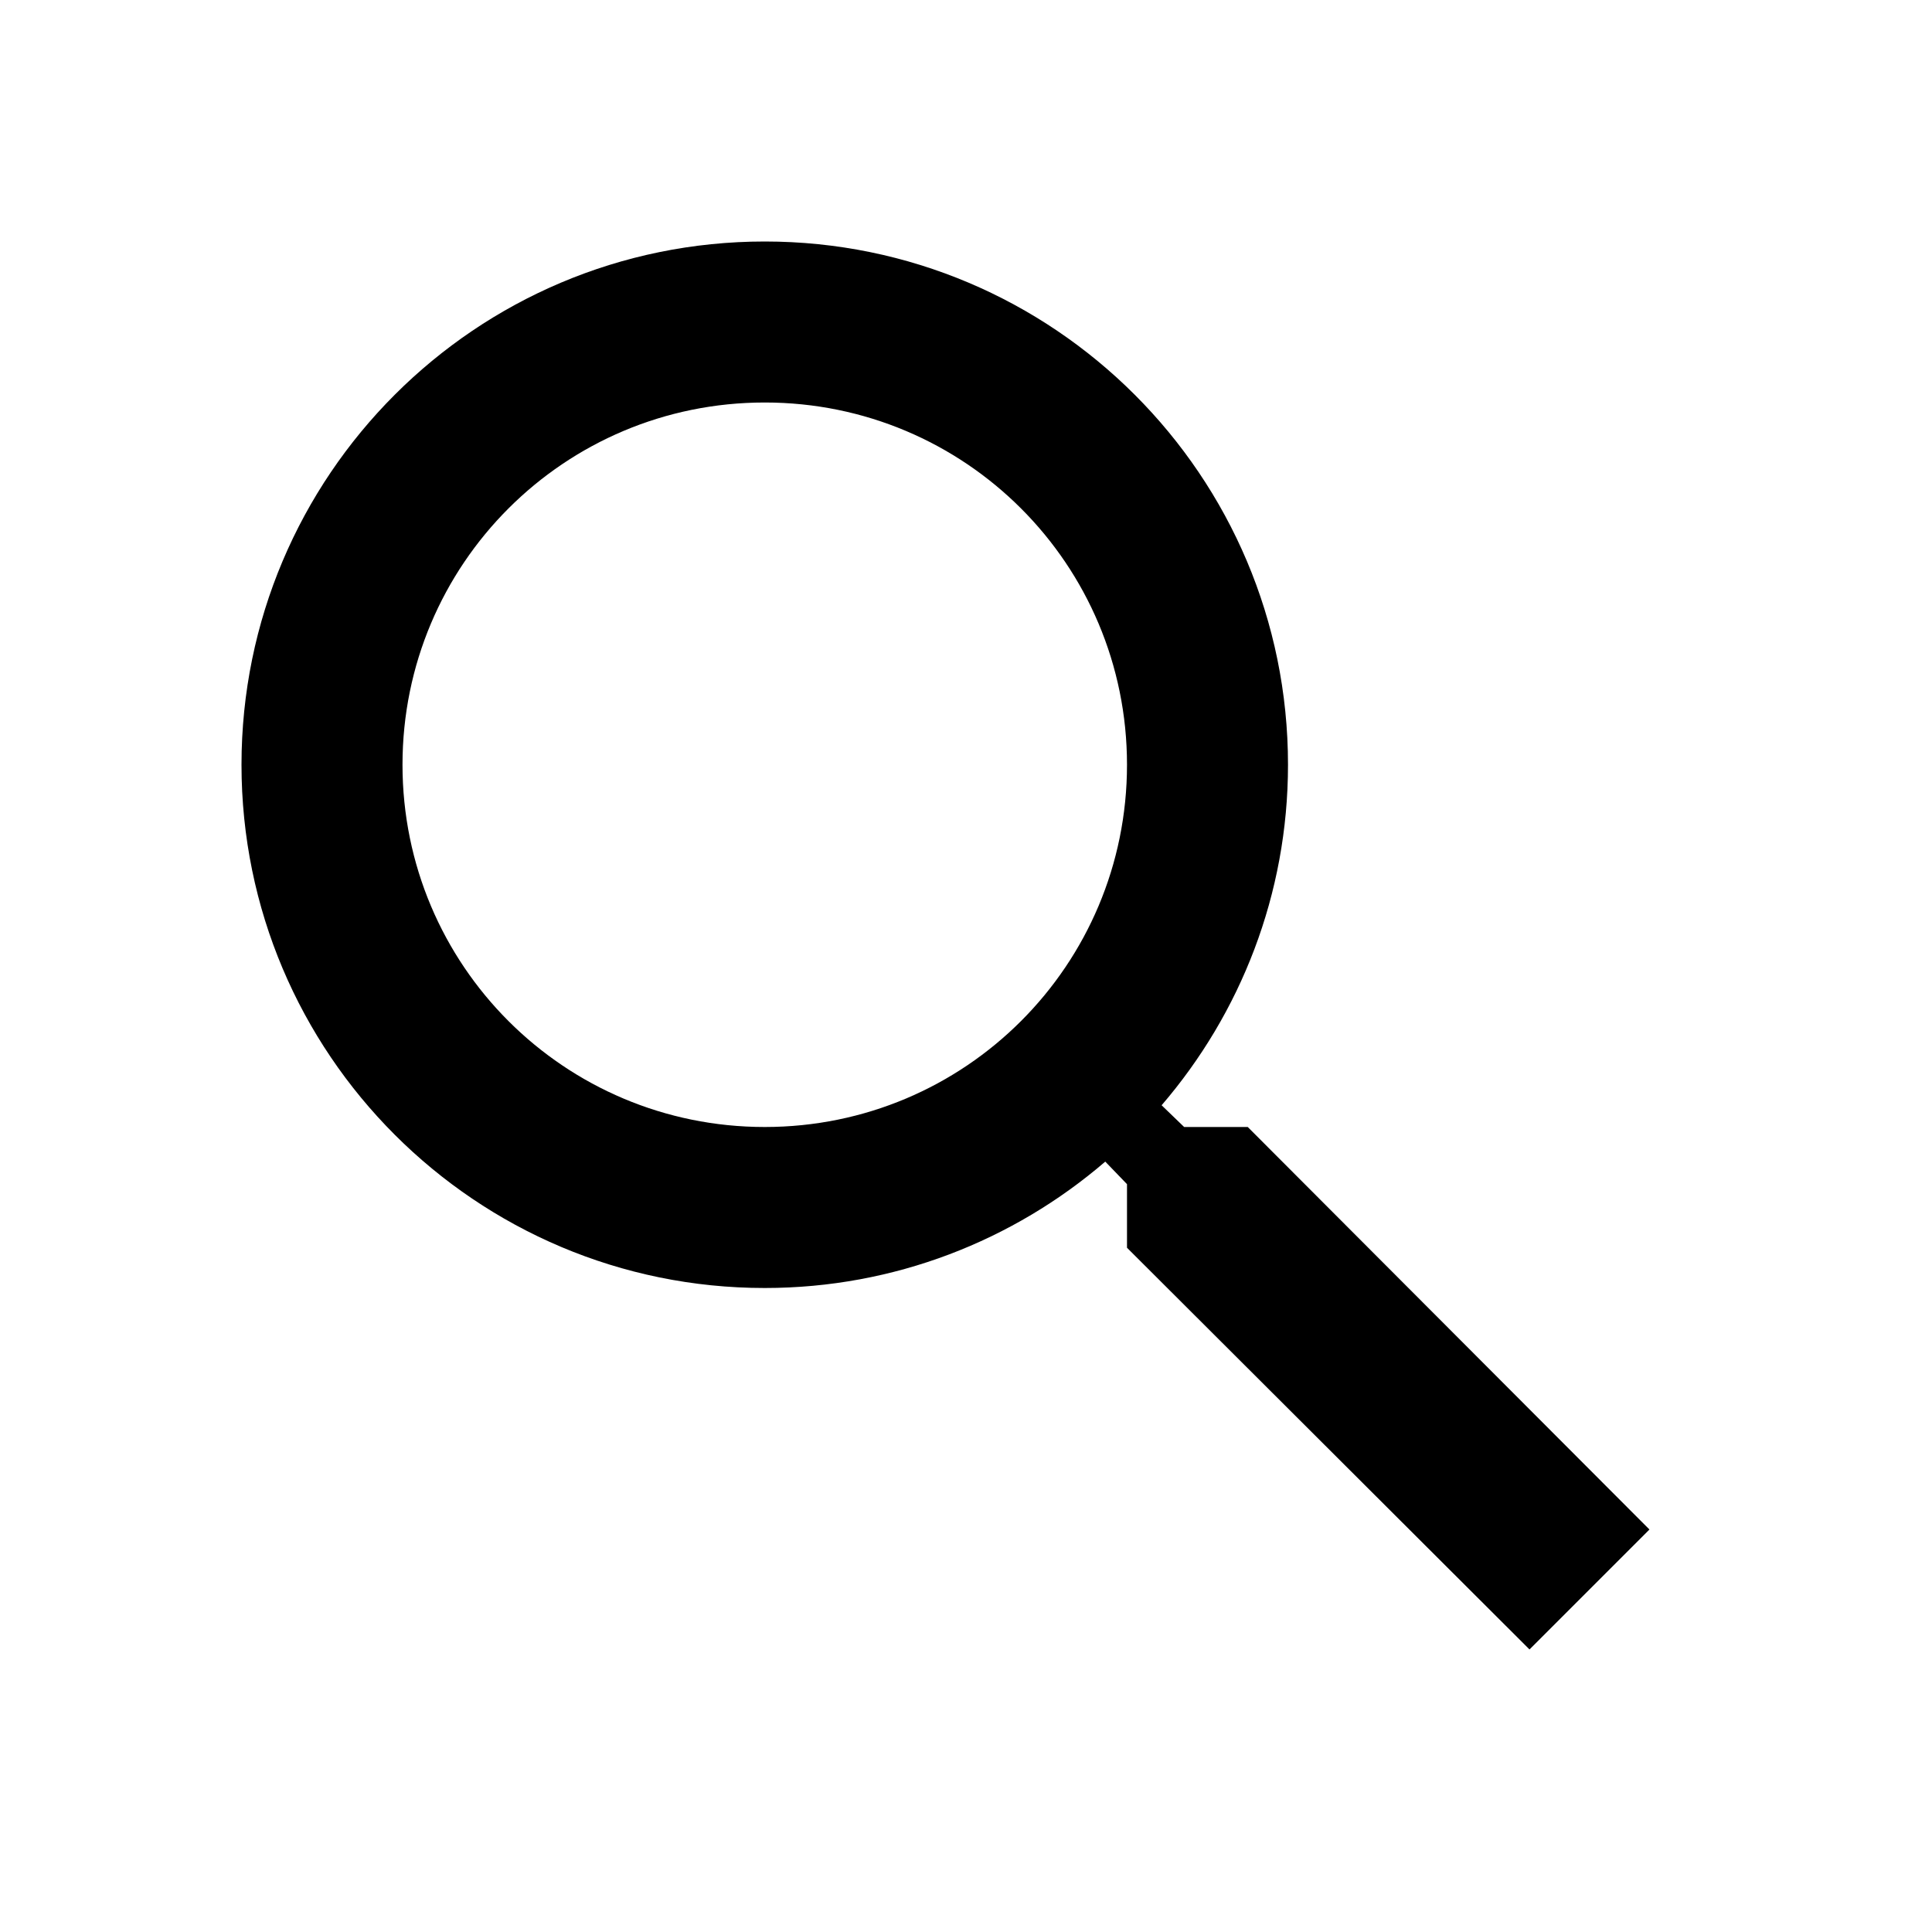
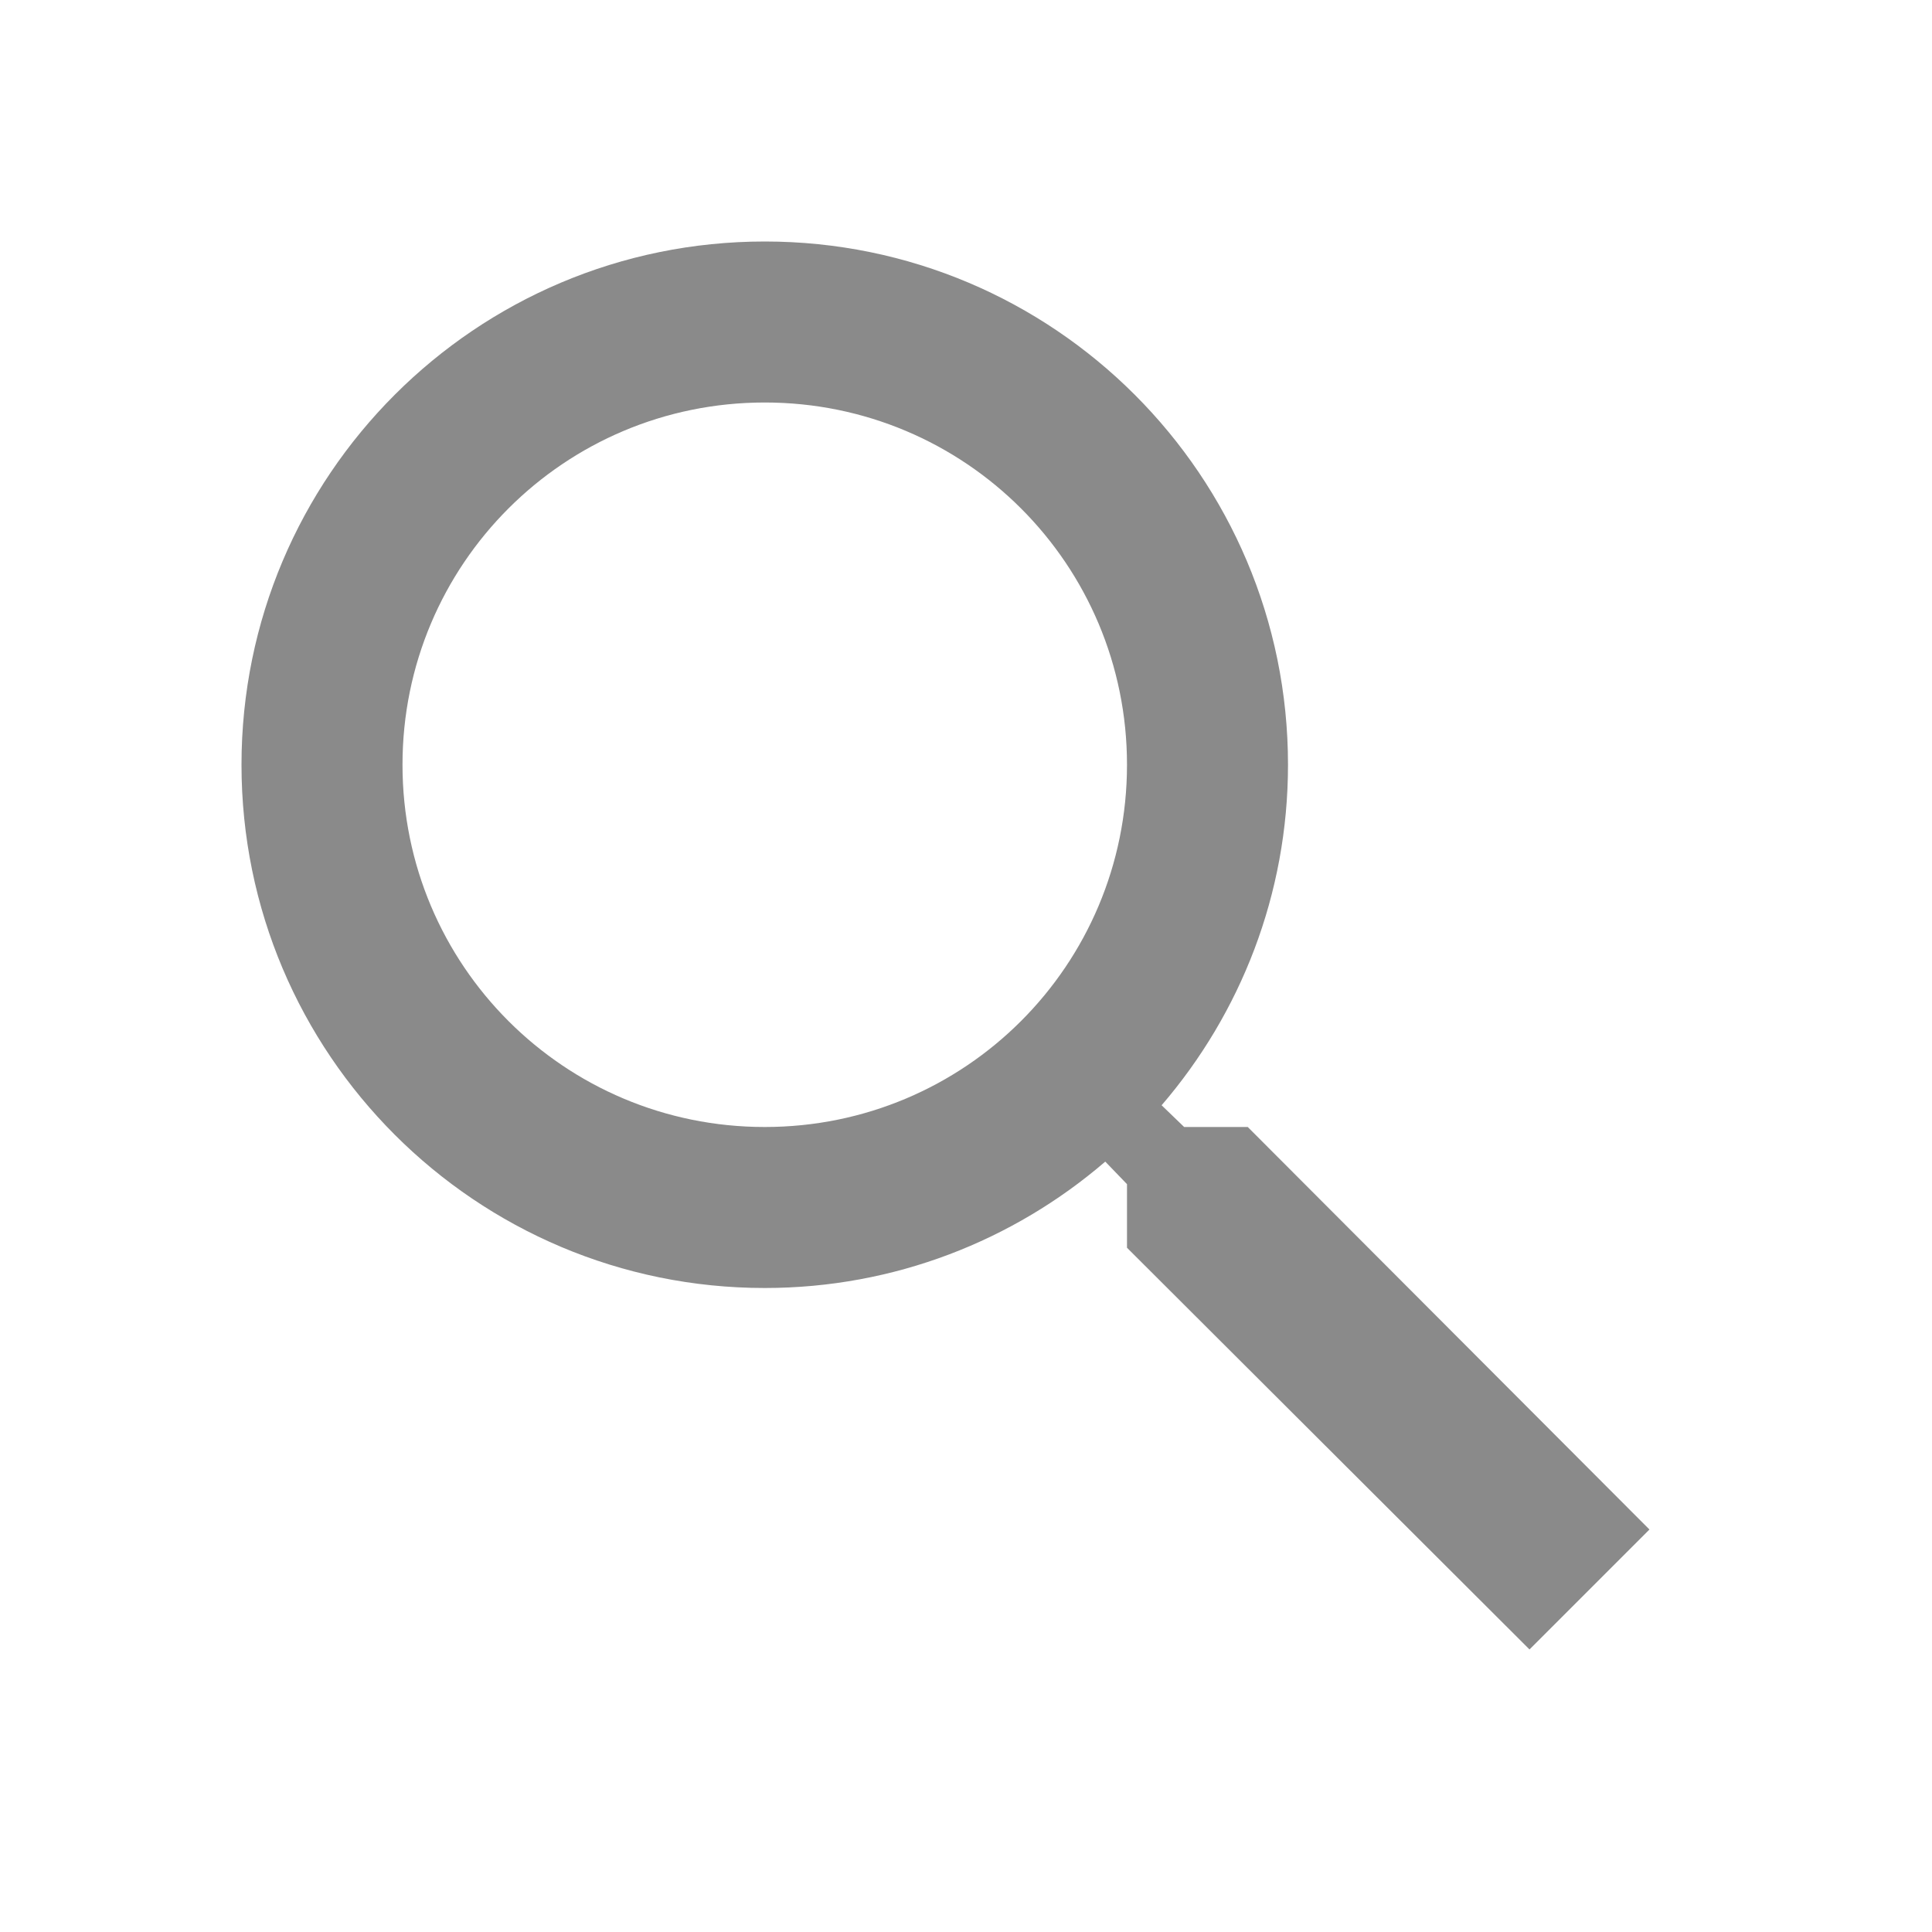
- <svg xmlns="http://www.w3.org/2000/svg" height="24px" viewBox="0 0 24 24" width="24px" fill="#000000">
+ <svg xmlns="http://www.w3.org/2000/svg" height="24px" viewBox="0 0 24 24" width="24px" fill="#8A8A8A">
  <path d="M0 0h24v24H0V0z" fill="none" />
  <path d="M15.5 14h-.79l-.28-.27C15.41 12.59 16 11.11 16 9.5 16 5.91 13.09 3 9.5 3S3 5.91 3 9.5 5.91 16 9.5 16c1.61 0 3.09-.59 4.23-1.57l.27.28v.79l5 4.99L20.49 19l-4.99-5zm-6 0C7.01 14 5 11.99 5 9.5S7.01 5 9.5 5 14 7.01 14 9.5 11.99 14 9.5 14z" />
</svg>
